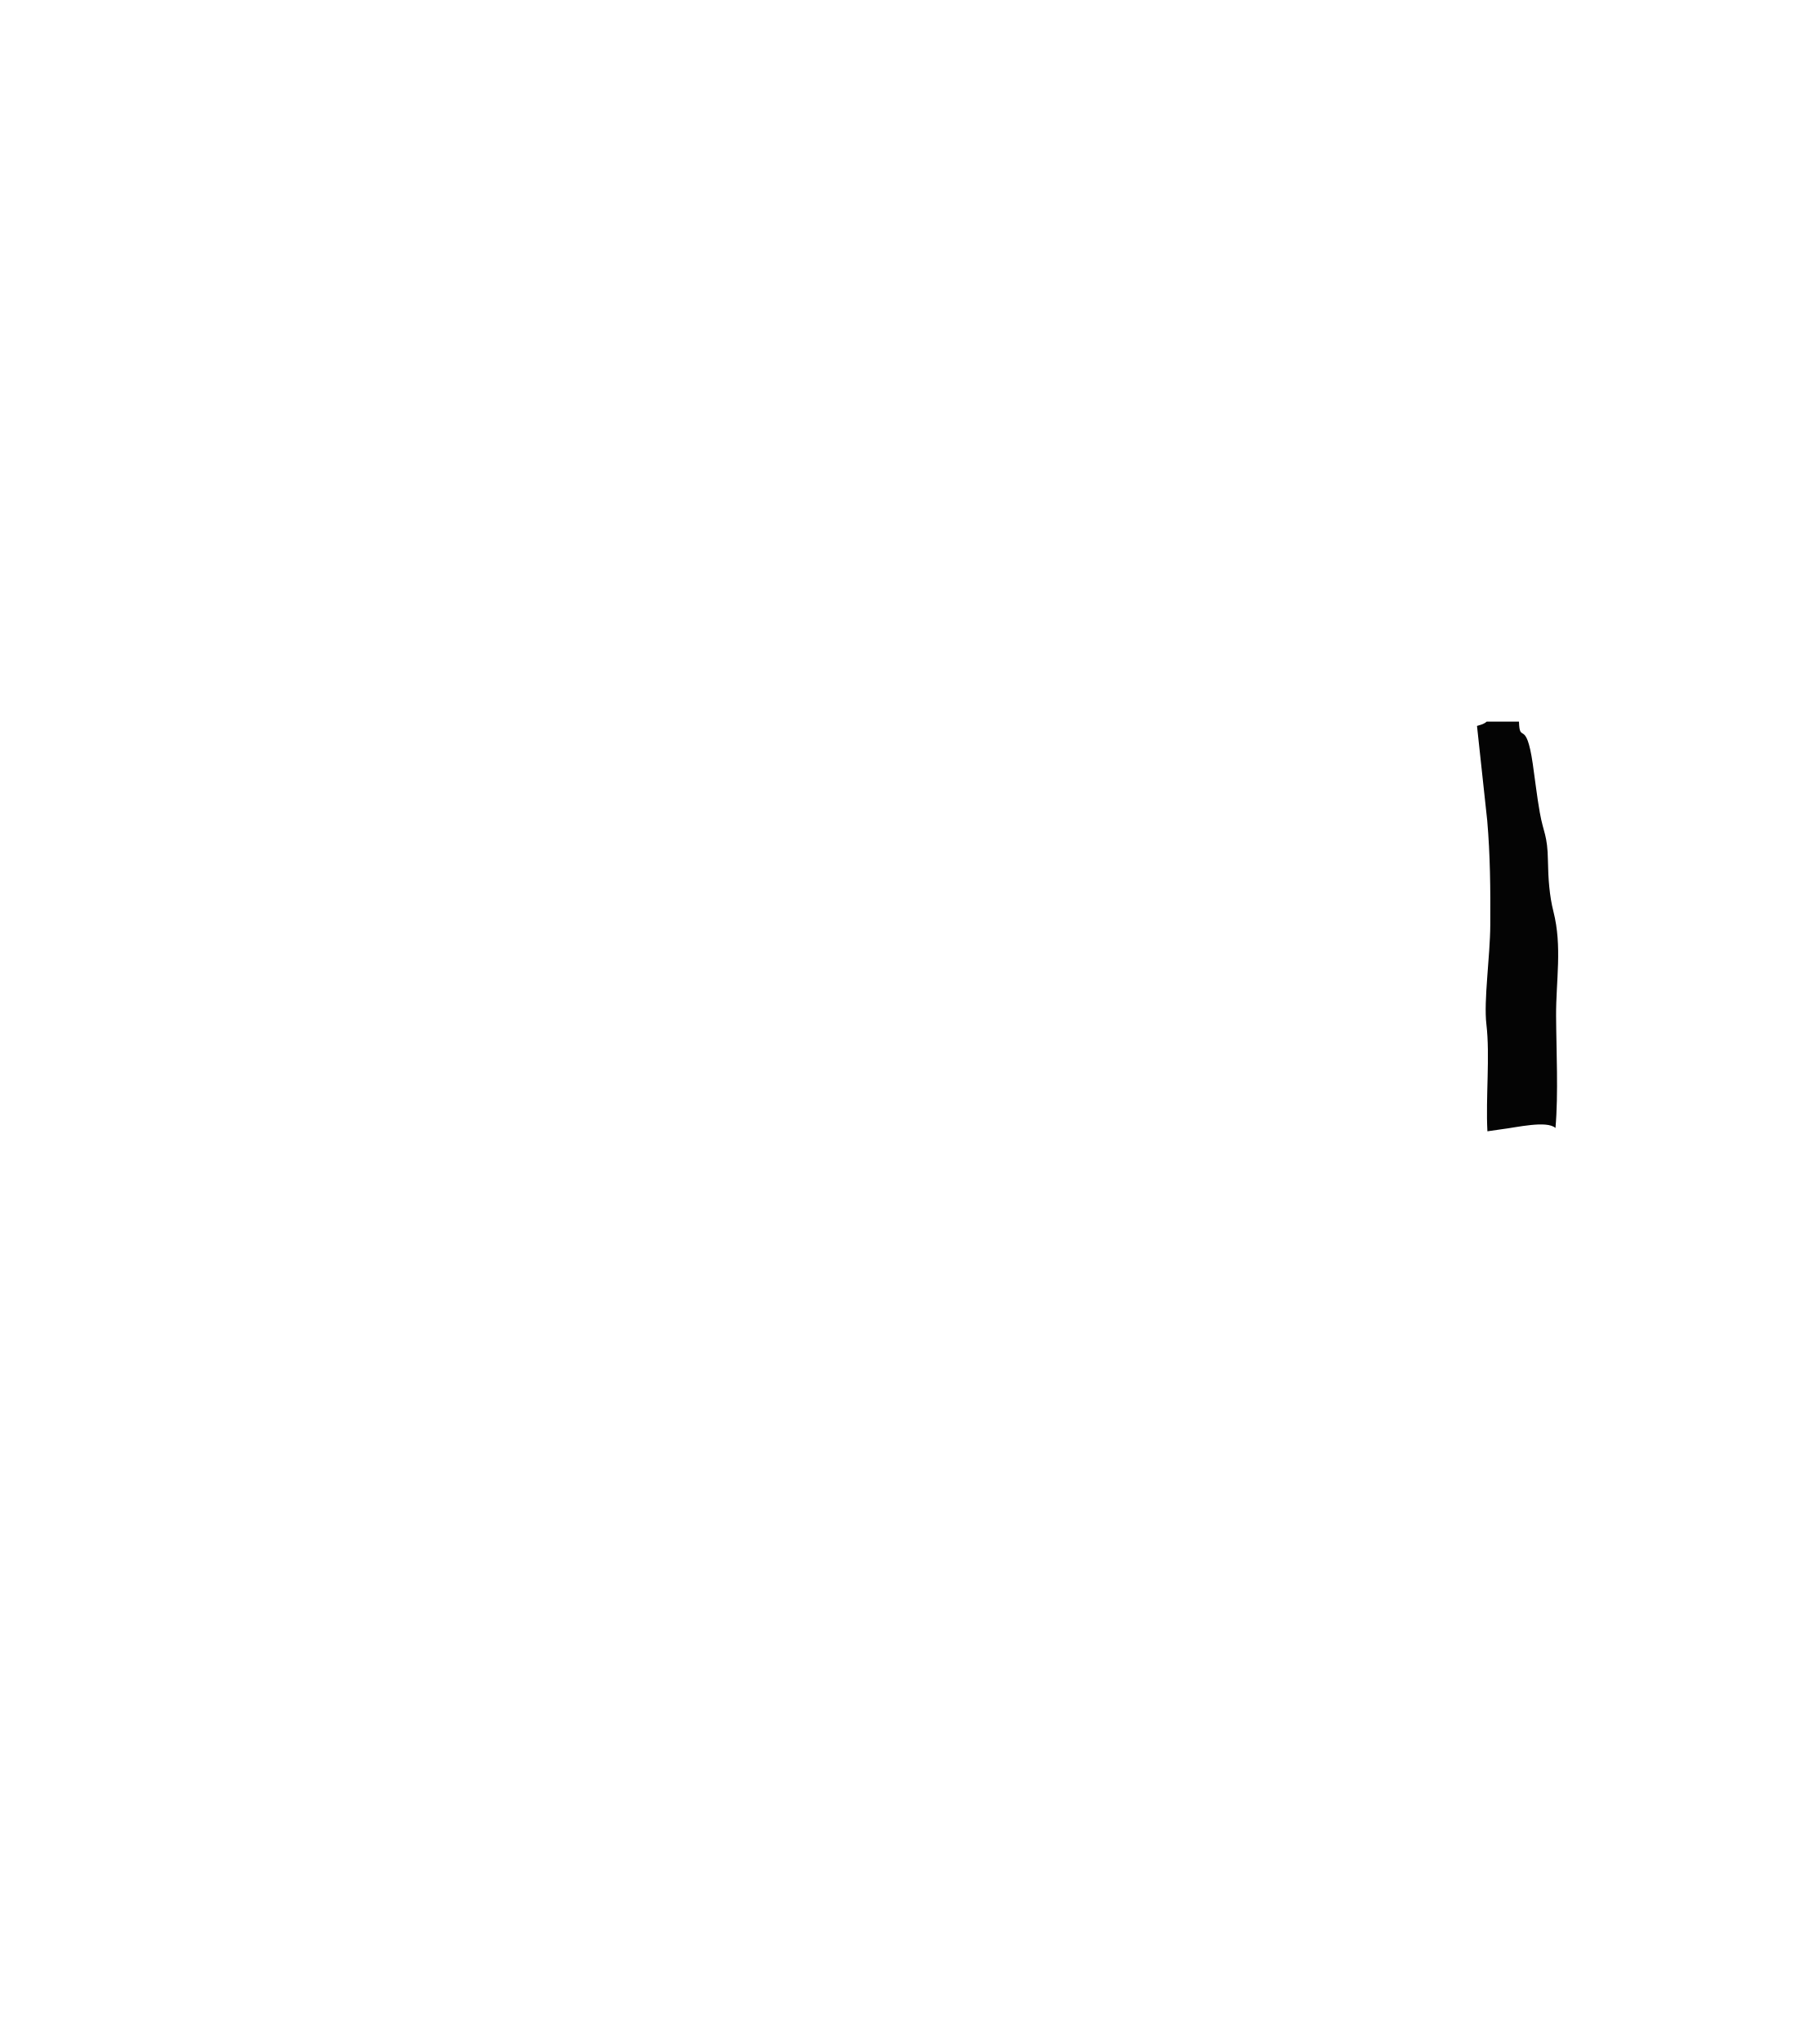
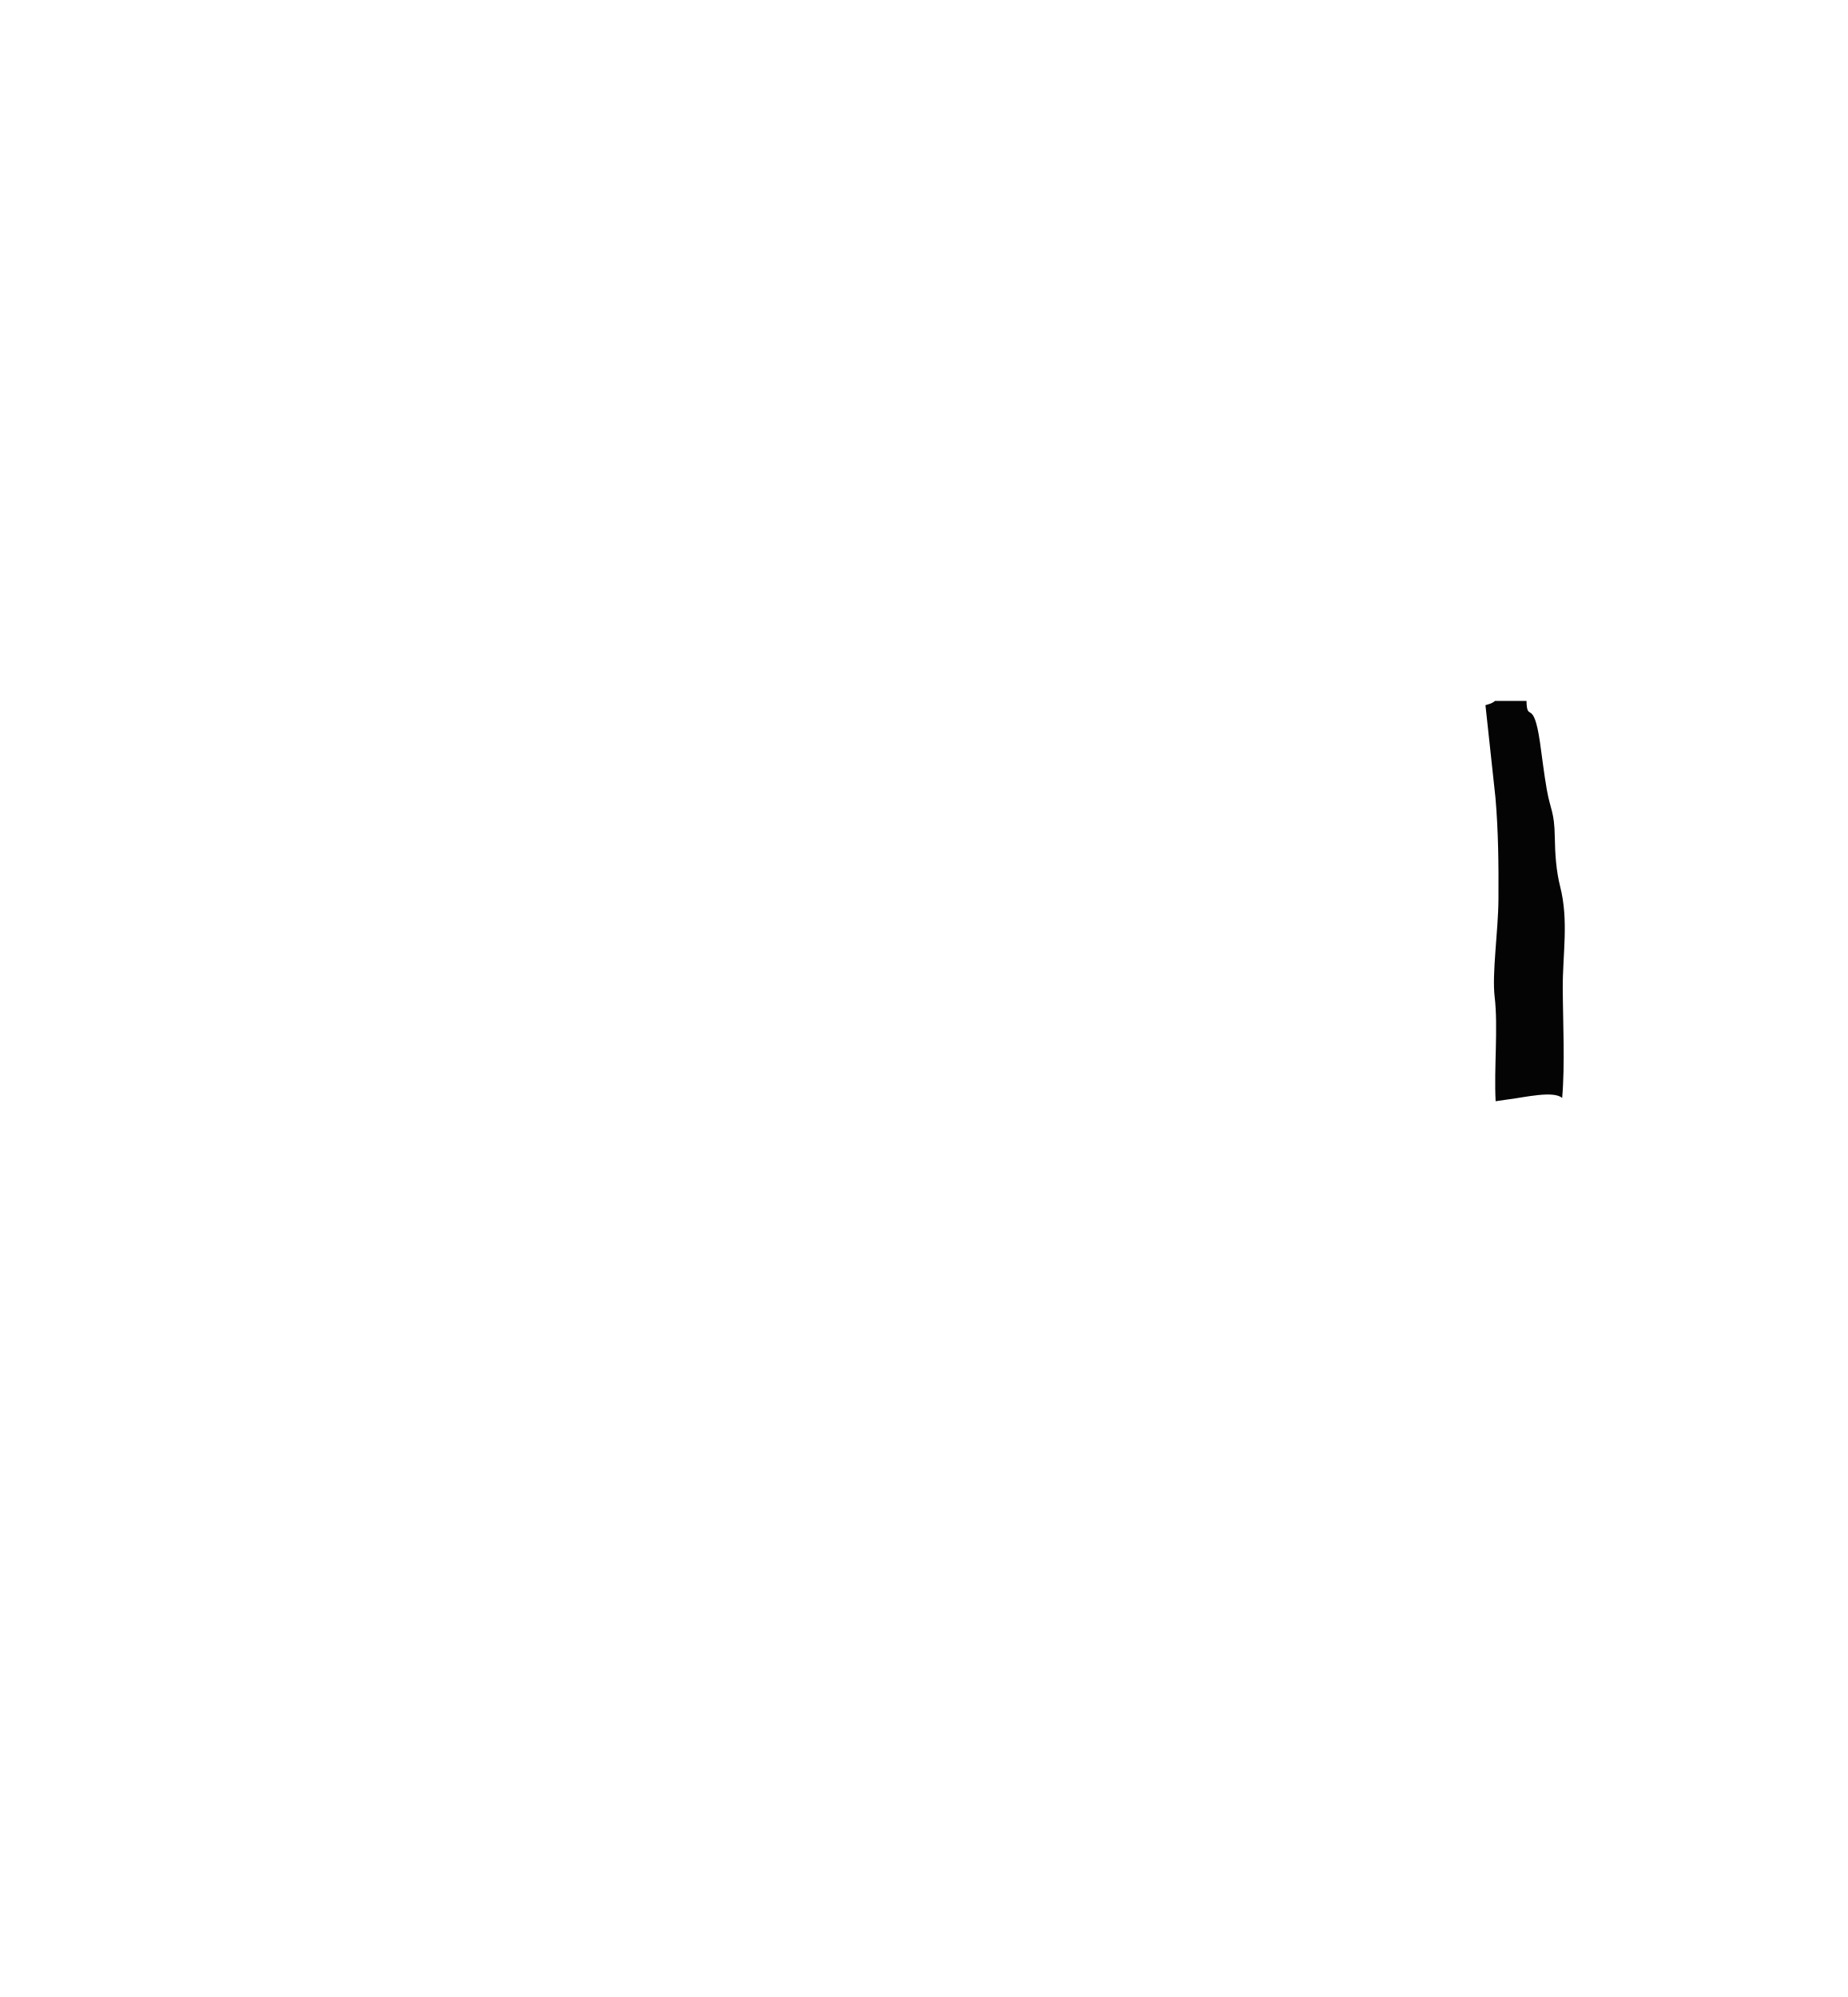
- <svg xmlns="http://www.w3.org/2000/svg" xml:space="preserve" width="193.98mm" height="218.018mm" version="1.1" style="shape-rendering:geometricPrecision; text-rendering:geometricPrecision; image-rendering:optimizeQuality; fill-rule:evenodd; clip-rule:evenodd" viewBox="0 0 19398 21801.76">
+ <svg xmlns="http://www.w3.org/2000/svg" xml:space="preserve" width="201.685mm" height="218.018mm" version="1.1" style="shape-rendering:geometricPrecision; text-rendering:geometricPrecision; image-rendering:optimizeQuality; fill-rule:evenodd; clip-rule:evenodd" viewBox="0 0 20168.46 21801.76">
  <defs>
    <style type="text/css">
   
    .fil0 {fill:#040404}
   
  </style>
  </defs>
  <g id="Capa_x0020_1">
-     <path class="fil0" d="M16203.15 7696.63l-343.48 0c-22.66,16.05 -13.82,13.9 -55.01,31.12 -0.7,0.3 -40.24,12.16 -49.26,15.17l109.19 1010.31c31.42,363.07 35.21,730.4 32.59,1112.3 -2.36,343.45 -71.8,804.98 -41.44,1060.83 39.59,333.52 -8.46,782.38 10.75,1140.36l153.28 -22.19c156.49,-18.64 480.28,-96.6 572.81,-13.16 31.93,-368.93 8.55,-819.1 6.52,-1196.05 -2.01,-374.24 67.1,-737.76 -28.54,-1113.24 -42.56,-167.09 -55.61,-352.62 -58.47,-541.37 -4.18,-276.47 -47.93,-294.14 -86.75,-513.88 -31.76,-179.77 -49.86,-347.3 -74.98,-519.1 -72.08,-493.09 -140.75,-204.39 -147.21,-451.1z" />
+     <path class="fil0" d="M16661.55 7652.18l-343.48 0c-22.66,16.05 -13.82,13.9 -55.01,31.12 -0.7,0.3 -40.24,12.16 -49.26,15.17l109.19 1010.31c31.42,363.07 35.21,730.4 32.59,1112.3 -2.36,343.45 -71.8,804.98 -41.44,1060.83 39.59,333.52 -8.46,782.38 10.75,1140.36l153.28 -22.19c156.49,-18.64 480.28,-96.6 572.81,-13.16 31.93,-368.93 8.55,-819.1 6.52,-1196.05 -2.01,-374.24 67.1,-737.76 -28.54,-1113.24 -42.56,-167.09 -55.61,-352.62 -58.47,-541.37 -4.18,-276.47 -47.93,-294.14 -86.75,-513.88 -31.76,-179.77 -49.86,-347.3 -74.98,-519.1 -72.08,-493.09 -140.75,-204.39 -147.21,-451.1z" />
  </g>
</svg>
